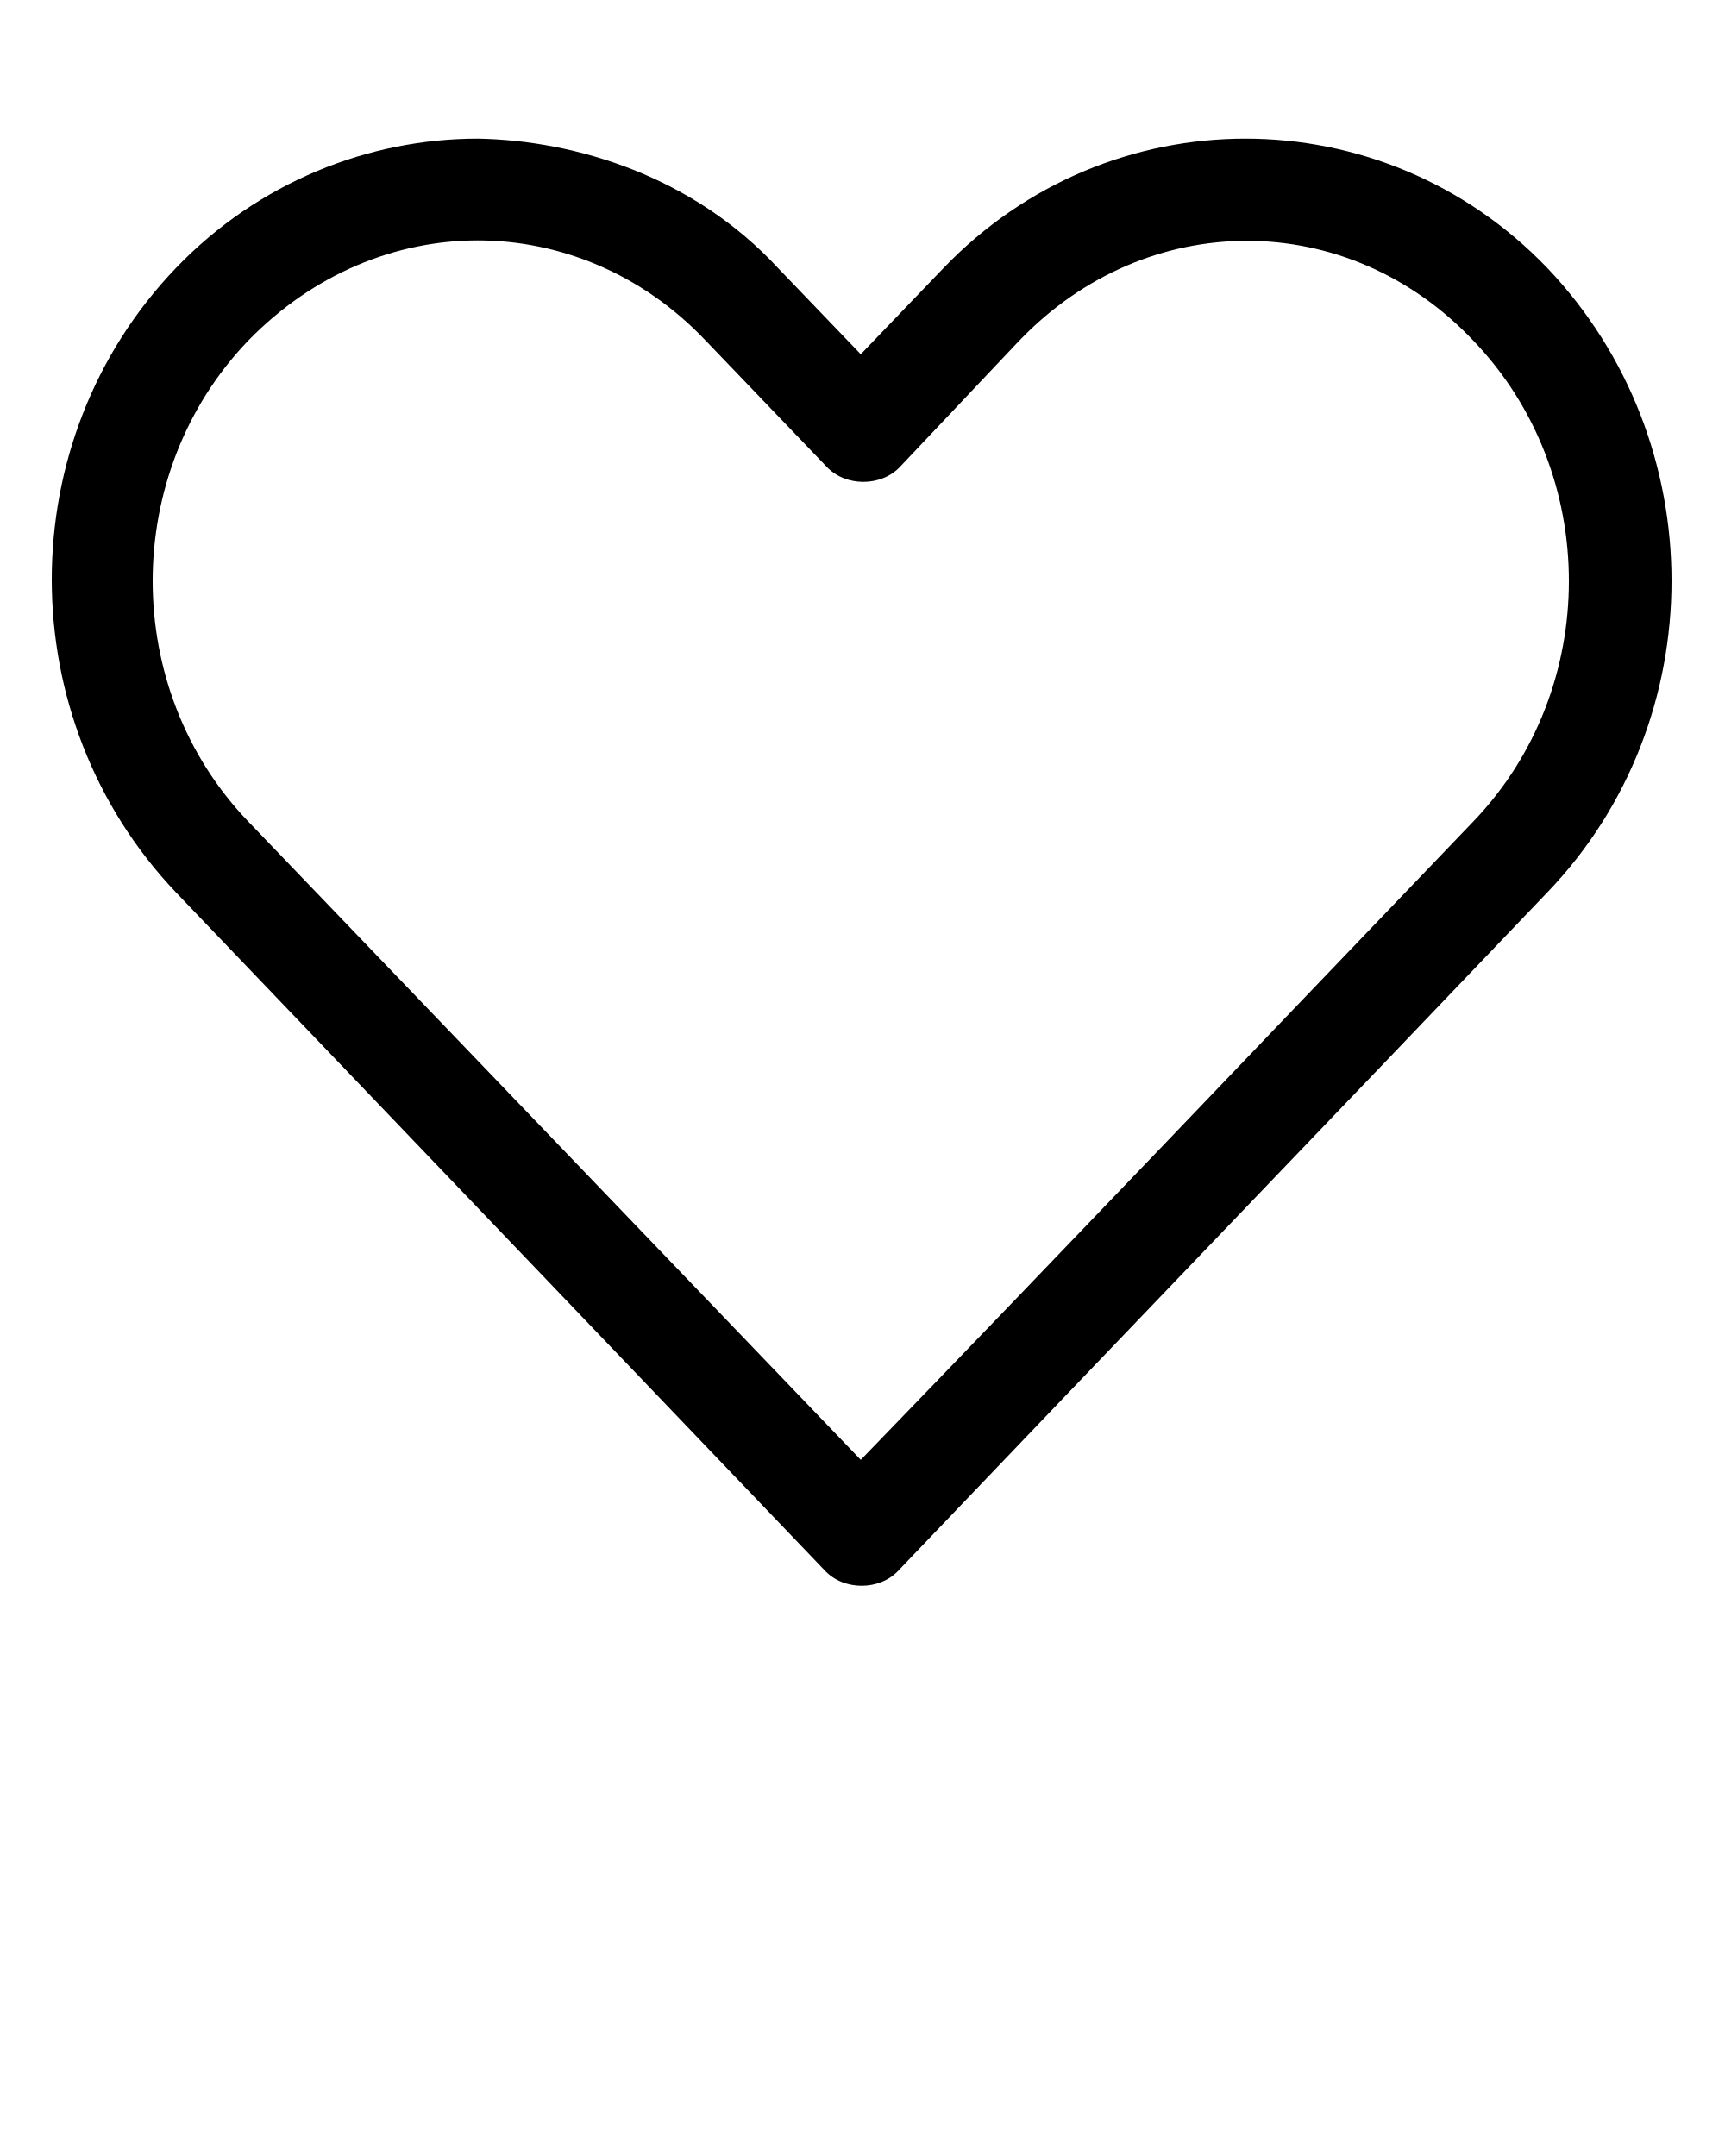
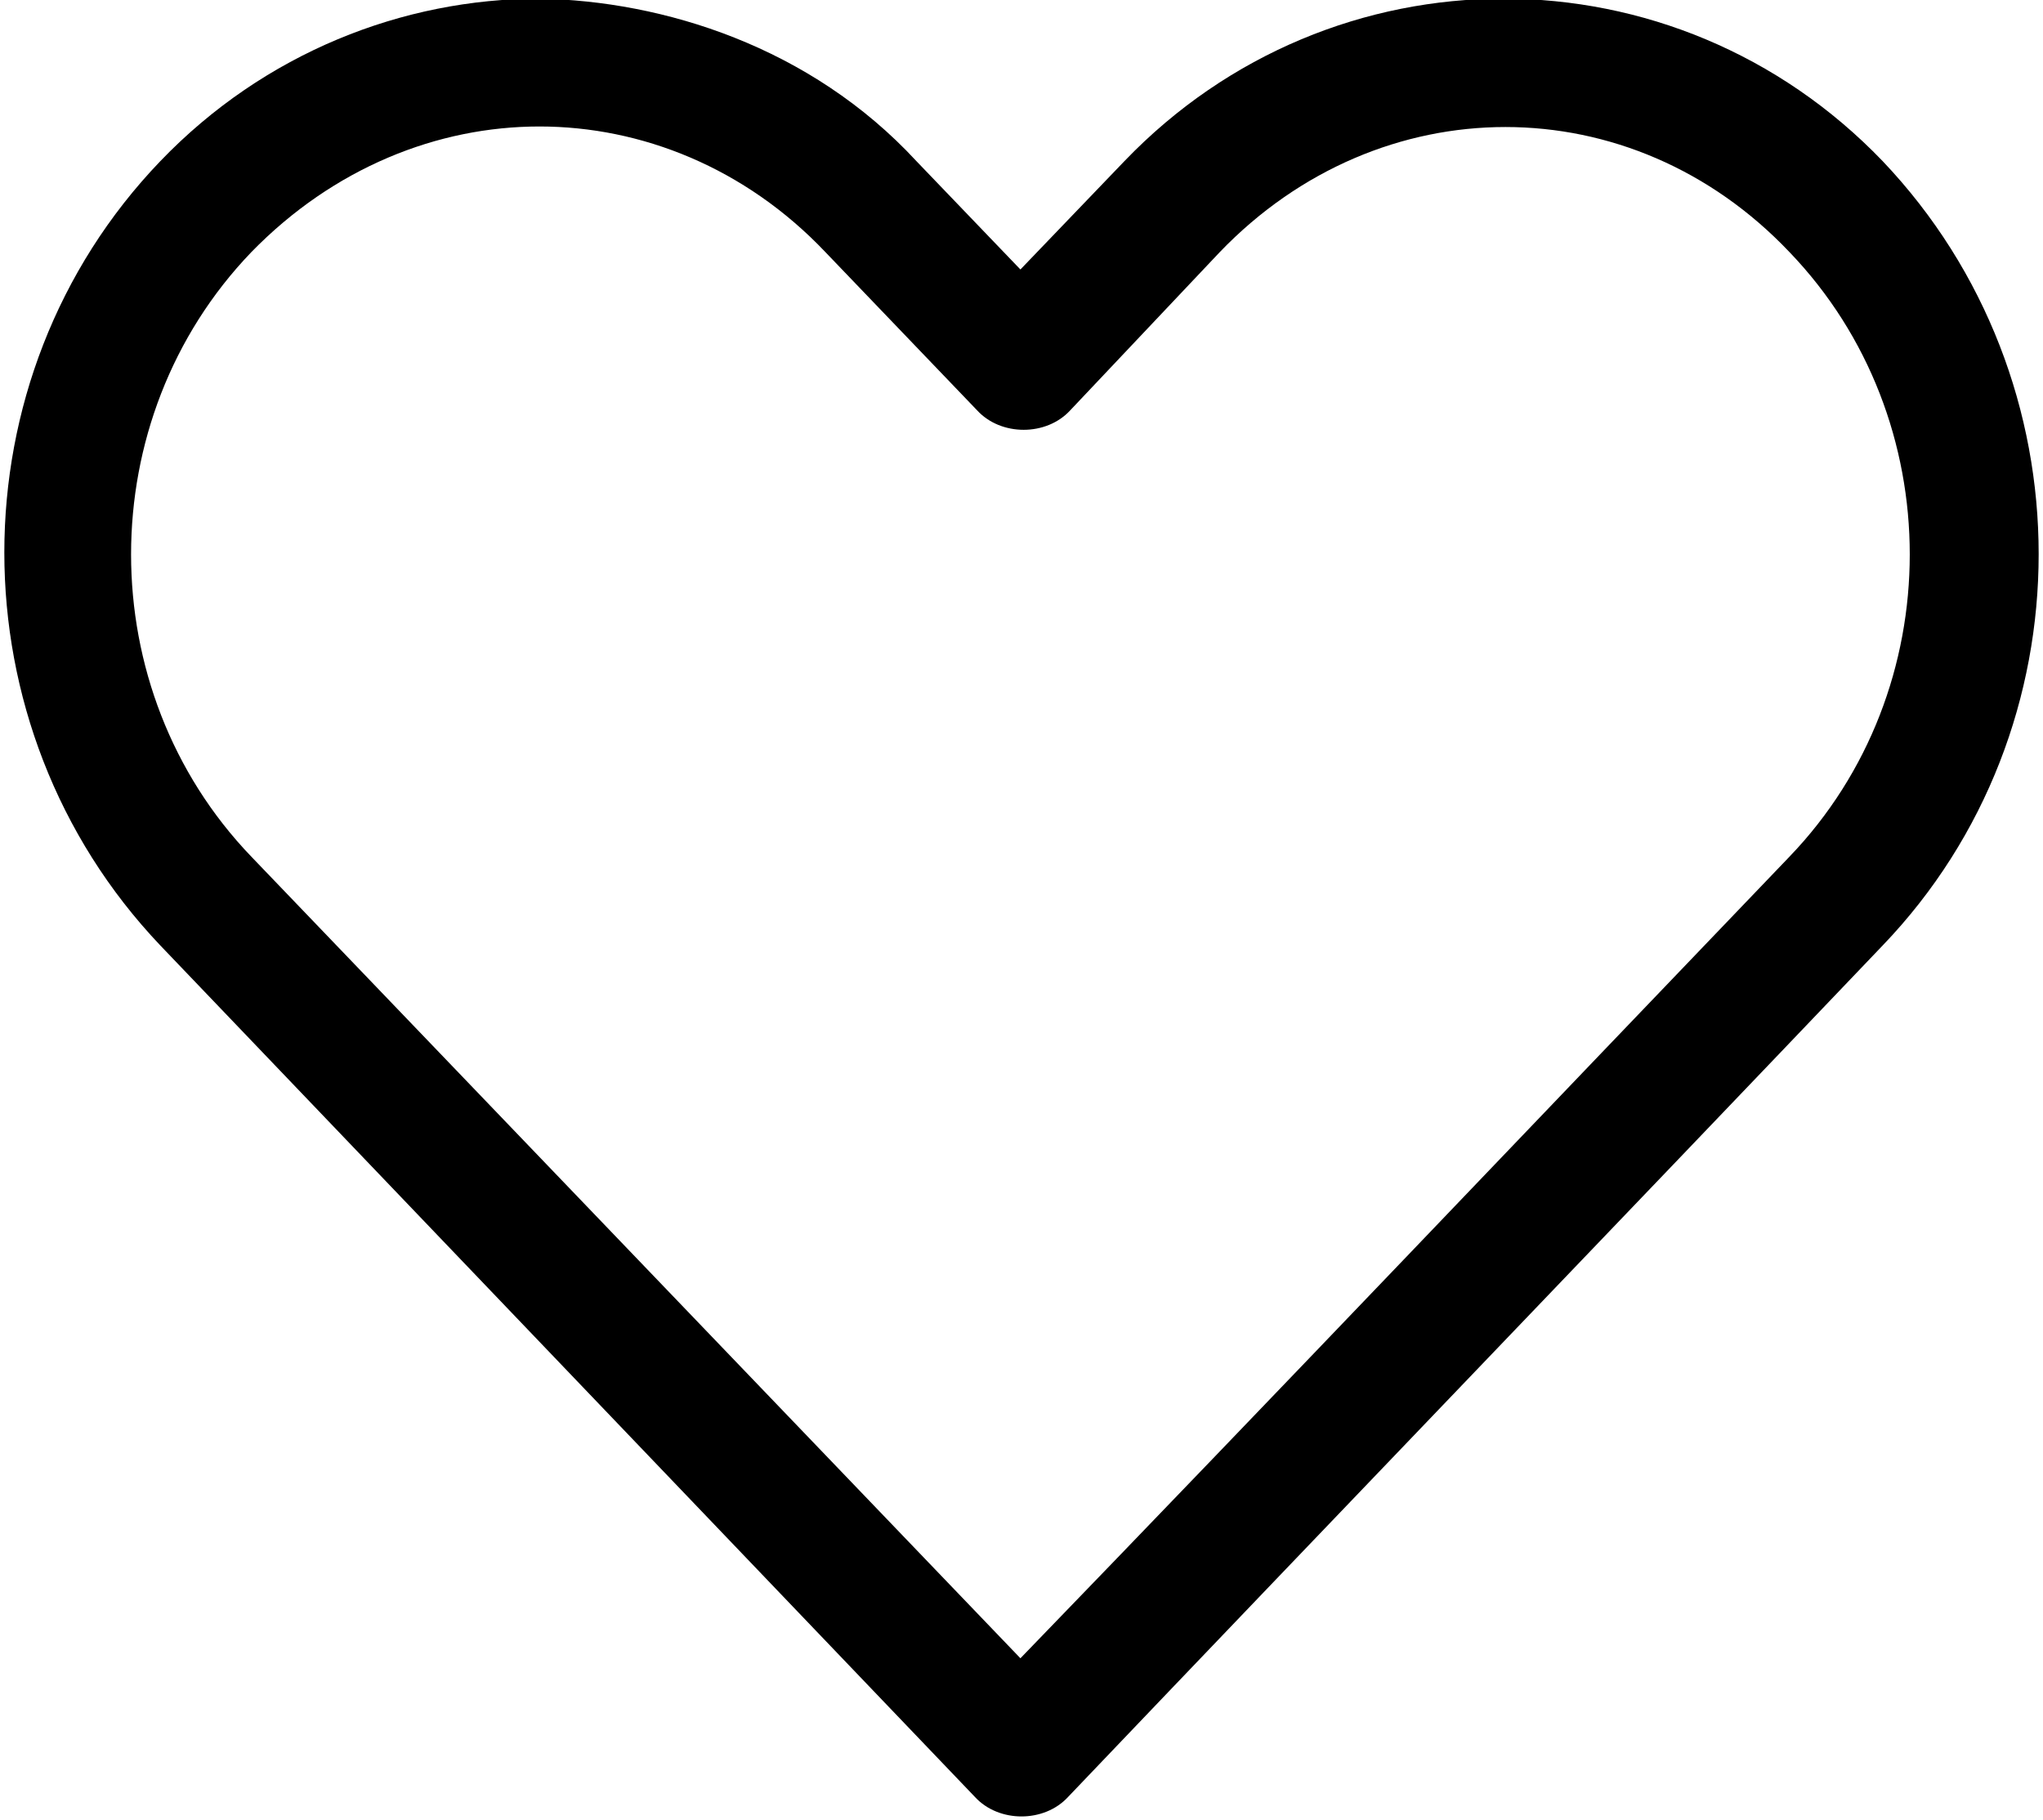
- <svg xmlns="http://www.w3.org/2000/svg" version="1.1" id="Layer_1" x="0px" y="0px" viewBox="0 0 100 125" style="enable-background:new 0 0 100 125;" xml:space="preserve">
+ <svg xmlns="http://www.w3.org/2000/svg" version="1.1" id="Layer_1" x="0px" y="0px" viewBox="0 0 94.3 84" style="enable-background:new 0 0 94.3 84;" xml:space="preserve">
  <g transform="translate(0,-952.3622)">
-     <path d="M27.7,960.4c-6.3,0-12.7,2.5-17.5,7.5c-9.6,10-9.6,26.1,0,36.2l37.6,39.3c1.1,1.2,3.2,1.2,4.3,0   c12.5-13.1,25.1-26.2,37.6-39.3c9.6-10,9.6-26.1,0-36.2c-9.6-10-25.4-10-35,0l-4.8,5l-4.8-5C40.2,962.6,33.4,960.5,27.7,960.4   L27.7,960.4z M27.7,966.3c4.7,0,9.5,1.9,13.2,5.8l7,7.3c1.1,1.2,3.2,1.2,4.3,0l6.9-7.3c7.4-7.7,19-7.7,26.3,0   c7.4,7.7,7.4,20.2,0,27.9c-11.8,12.3-23.6,24.7-35.5,37l-35.5-37c-7.4-7.7-7.4-20.2,0-27.9C18.2,968.2,23,966.3,27.7,966.3z" />
+     <path d="M24.9,952.3c-6.3,0-12.7,2.5-17.5,7.5c-9.6,10-9.6,26.1,0,36.2l37.6,39.3c1.1,1.2,3.2,1.2,4.3,0   c12.5-13.1,25.1-26.2,37.6-39.3c9.6-10,9.6-26.1,0-36.2c-9.6-10-25.4-10-35,0l-4.8,5l-4.8-5C37.4,954.5,30.6,952.4,24.9,952.3   L24.9,952.3z M24.9,958.2c4.7,0,9.5,1.9,13.2,5.8l7,7.3c1.1,1.2,3.2,1.2,4.3,0l6.9-7.3c7.4-7.7,19-7.7,26.3,0   c7.4,7.7,7.4,20.2,0,27.9c-11.8,12.3-23.6,24.7-35.5,37l-35.5-37c-7.4-7.7-7.4-20.2,0-27.9C15.4,960.1,20.2,958.2,24.9,958.2z" />
  </g>
</svg>
